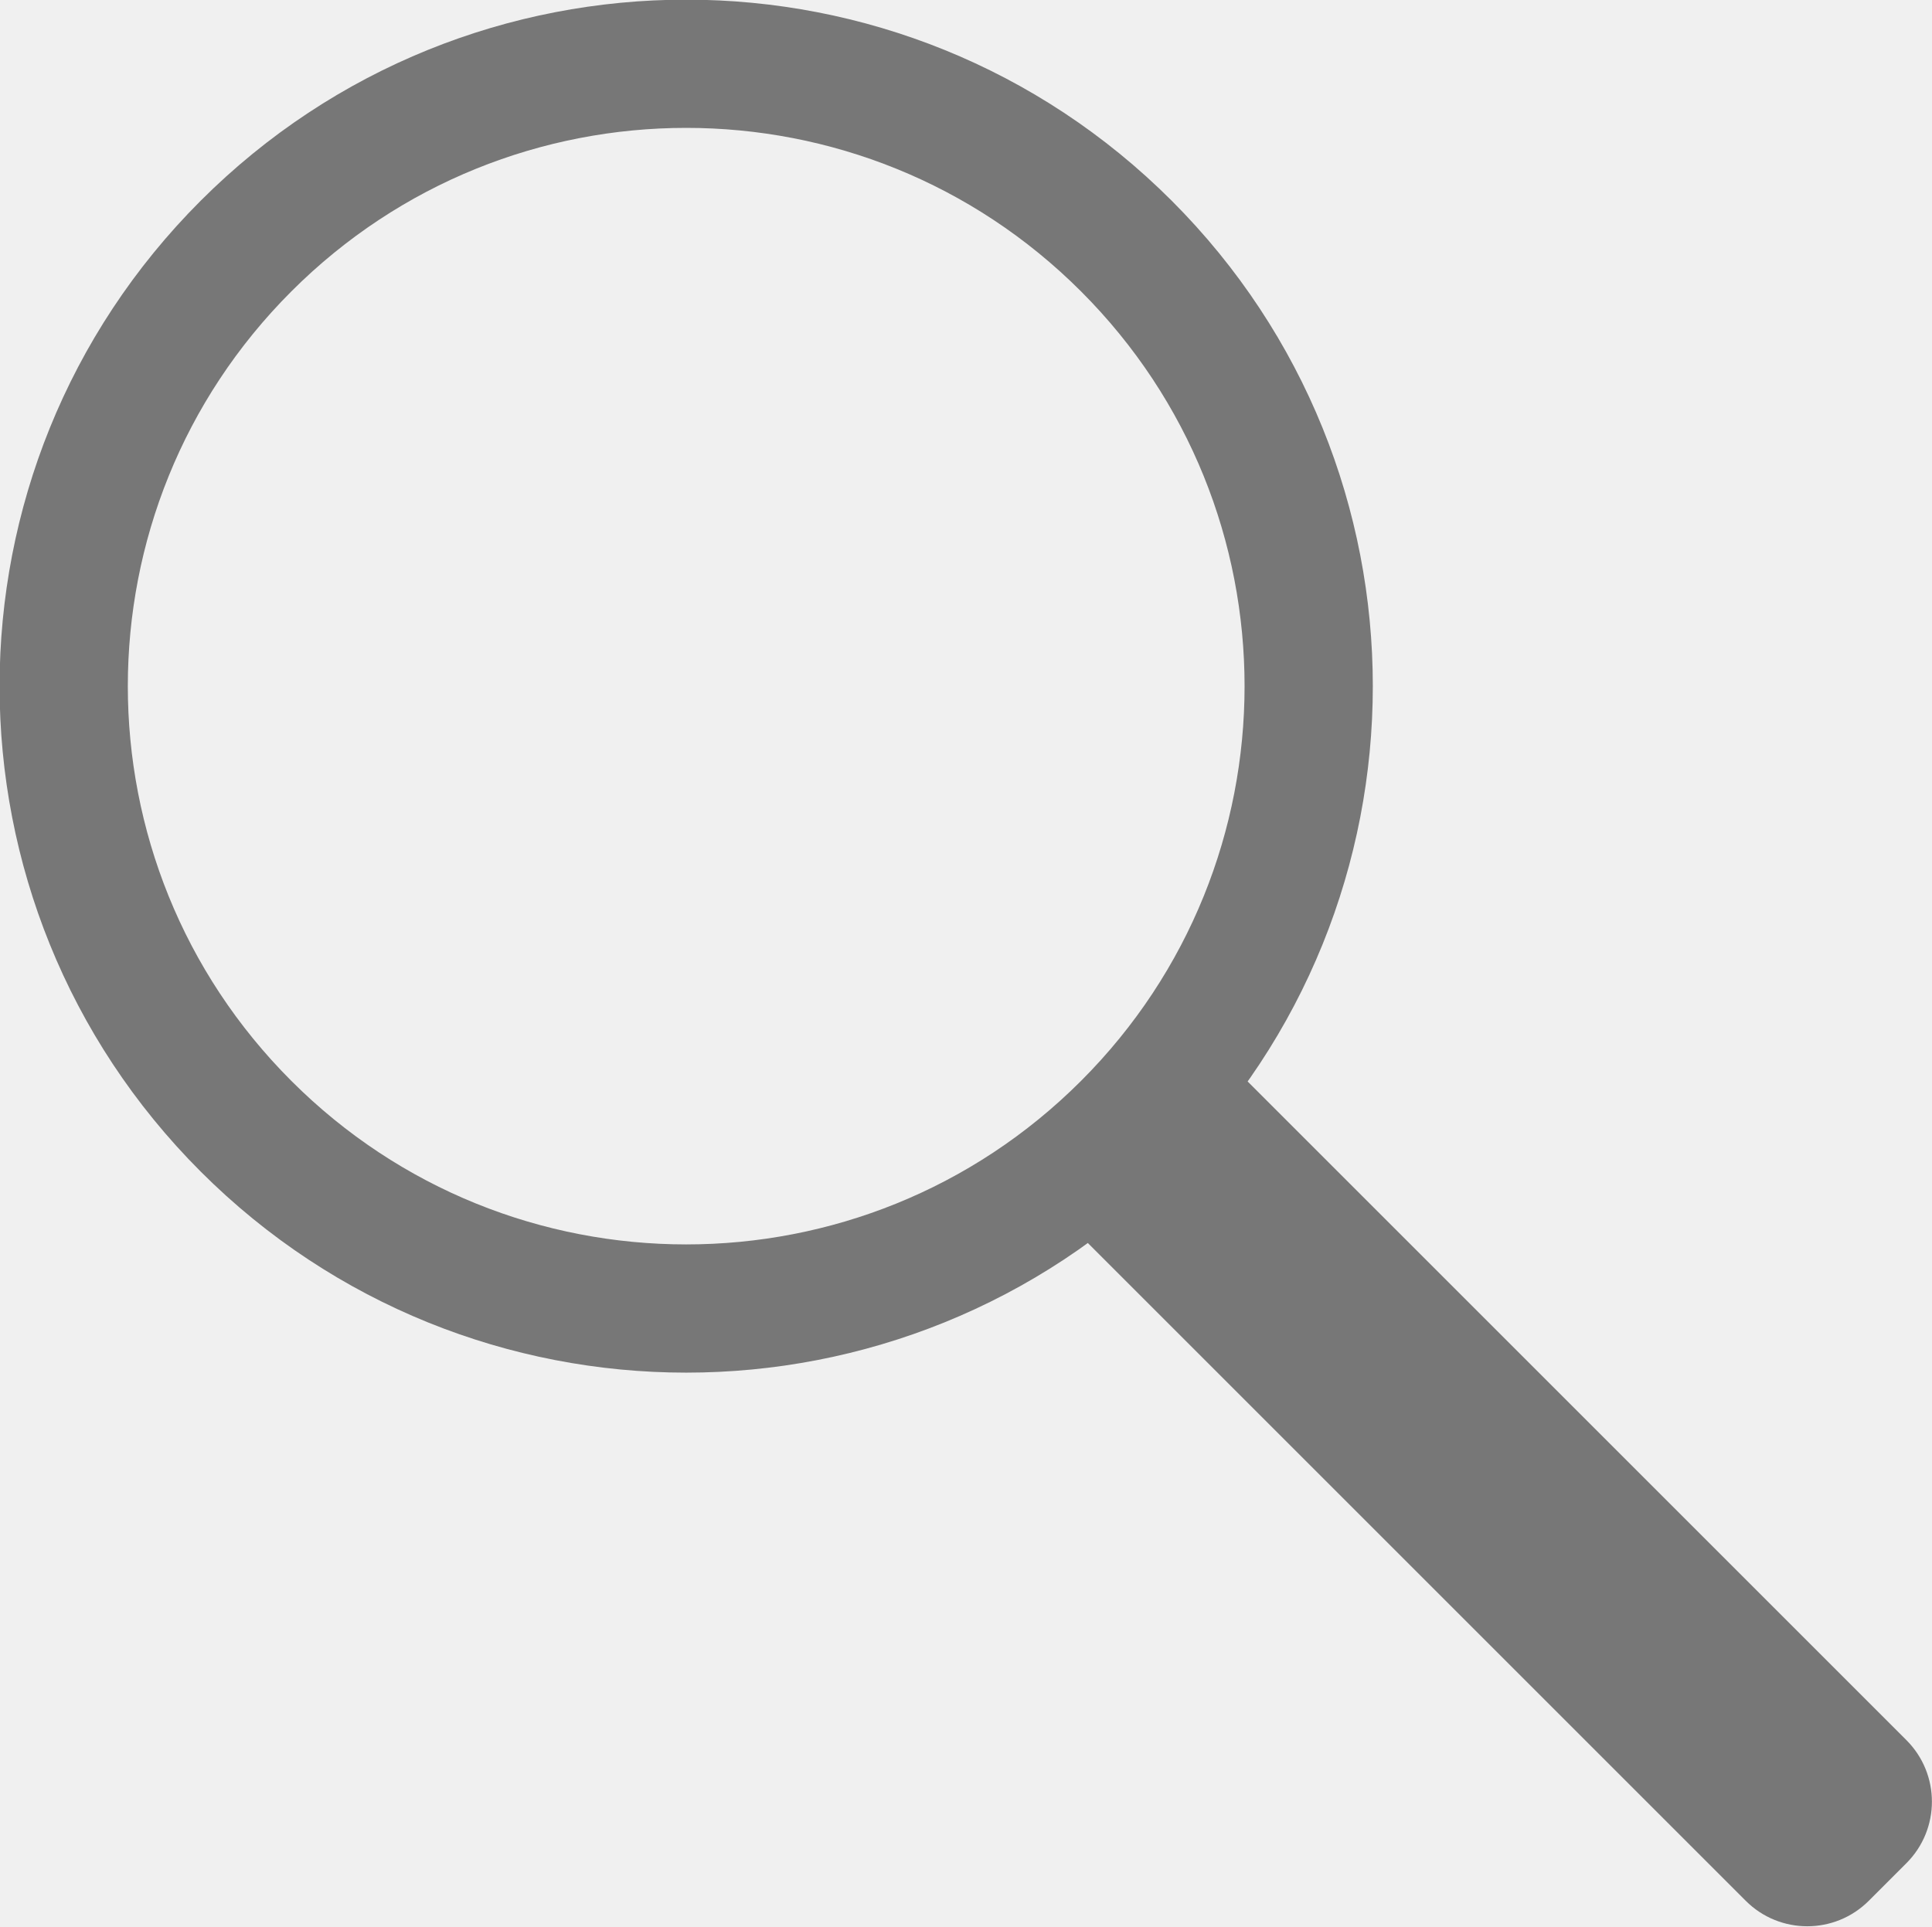
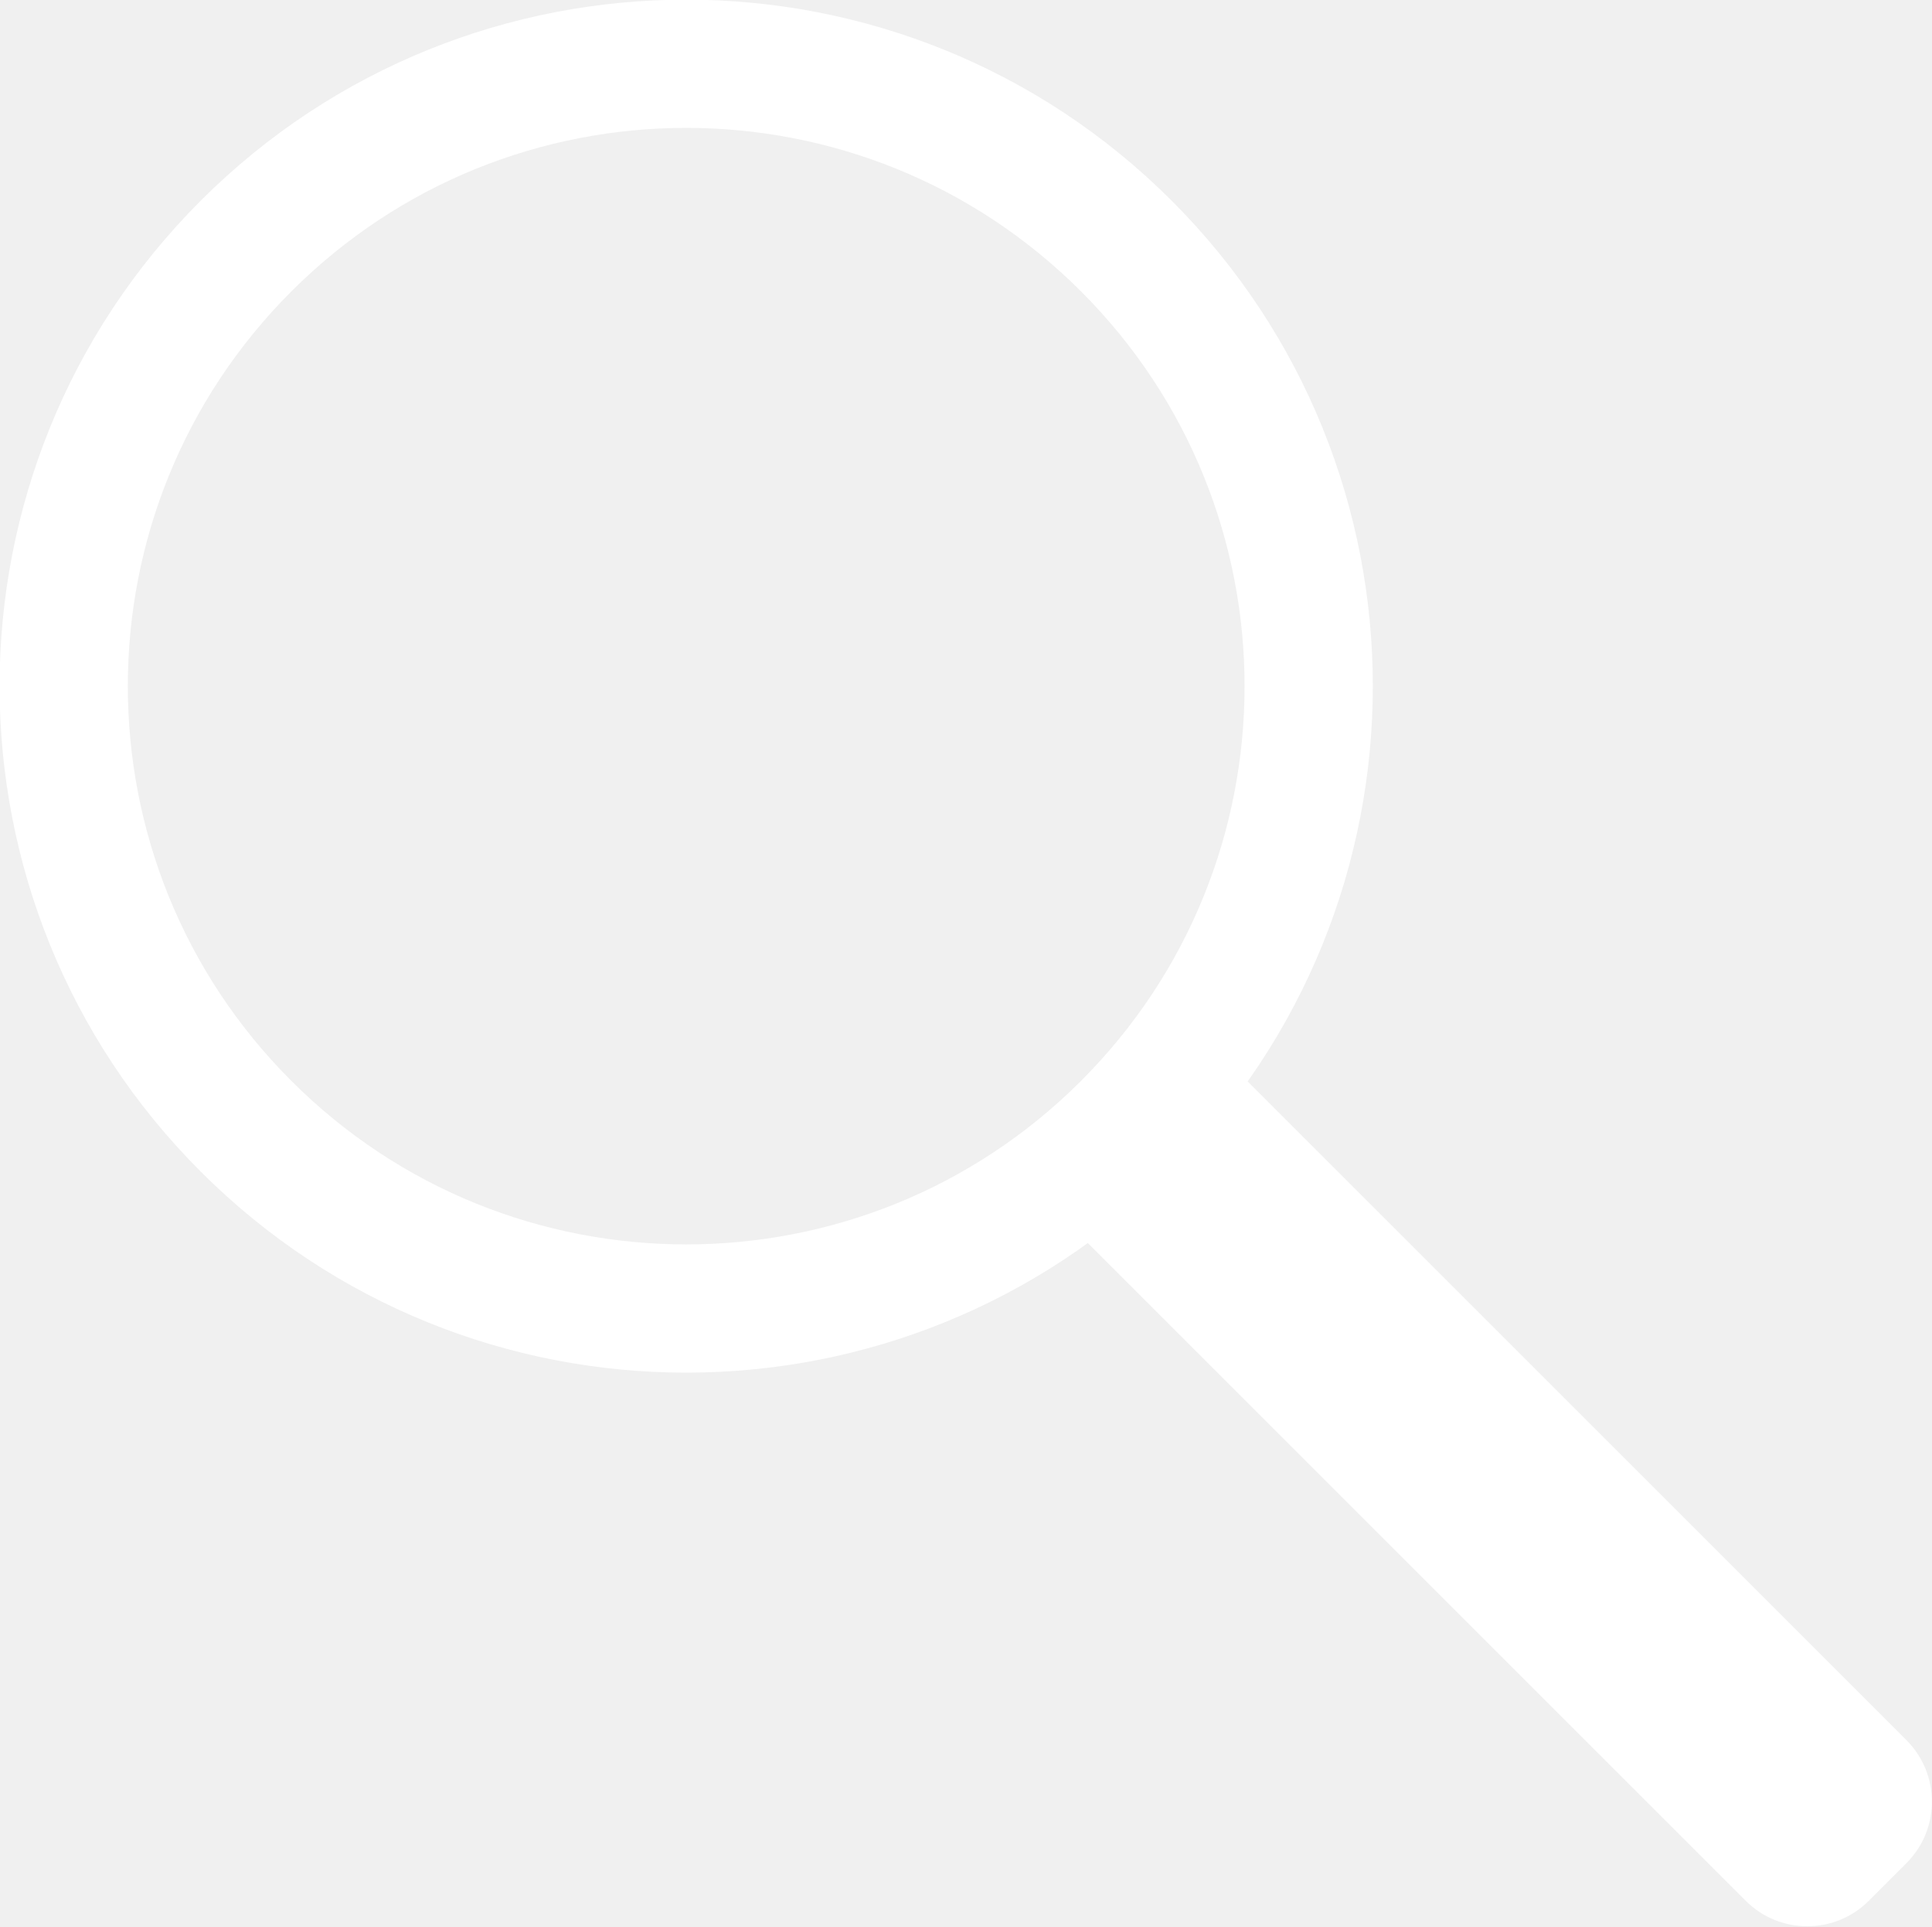
<svg xmlns="http://www.w3.org/2000/svg" height="8.48mm" width="8.503mm" version="1.1" viewBox="0 0 30.13 30.046">
  <g transform="translate(-193.359 -430.6584)">
-     <circle style="stroke:#777777;stroke-width:2;fill:none" cx="456.381" transform="rotate(45)" cy="167.796" r="9.708" />
-     <rect style="fill:#777777" transform="rotate(45)" rx="1.357" ry="1.357" height="3.544" width="17.553" y="165.965" x="465.266" />
+     <circle style="stroke:#ffffff;stroke-width:2;fill:none" cx="456.381" transform="rotate(45)" cy="167.796" r="9.708" />
+     <rect style="fill:#ffffff" transform="rotate(45)" rx="1.357" ry="1.357" height="3.544" width="17.553" y="165.965" x="465.266" />
  </g>
</svg>
